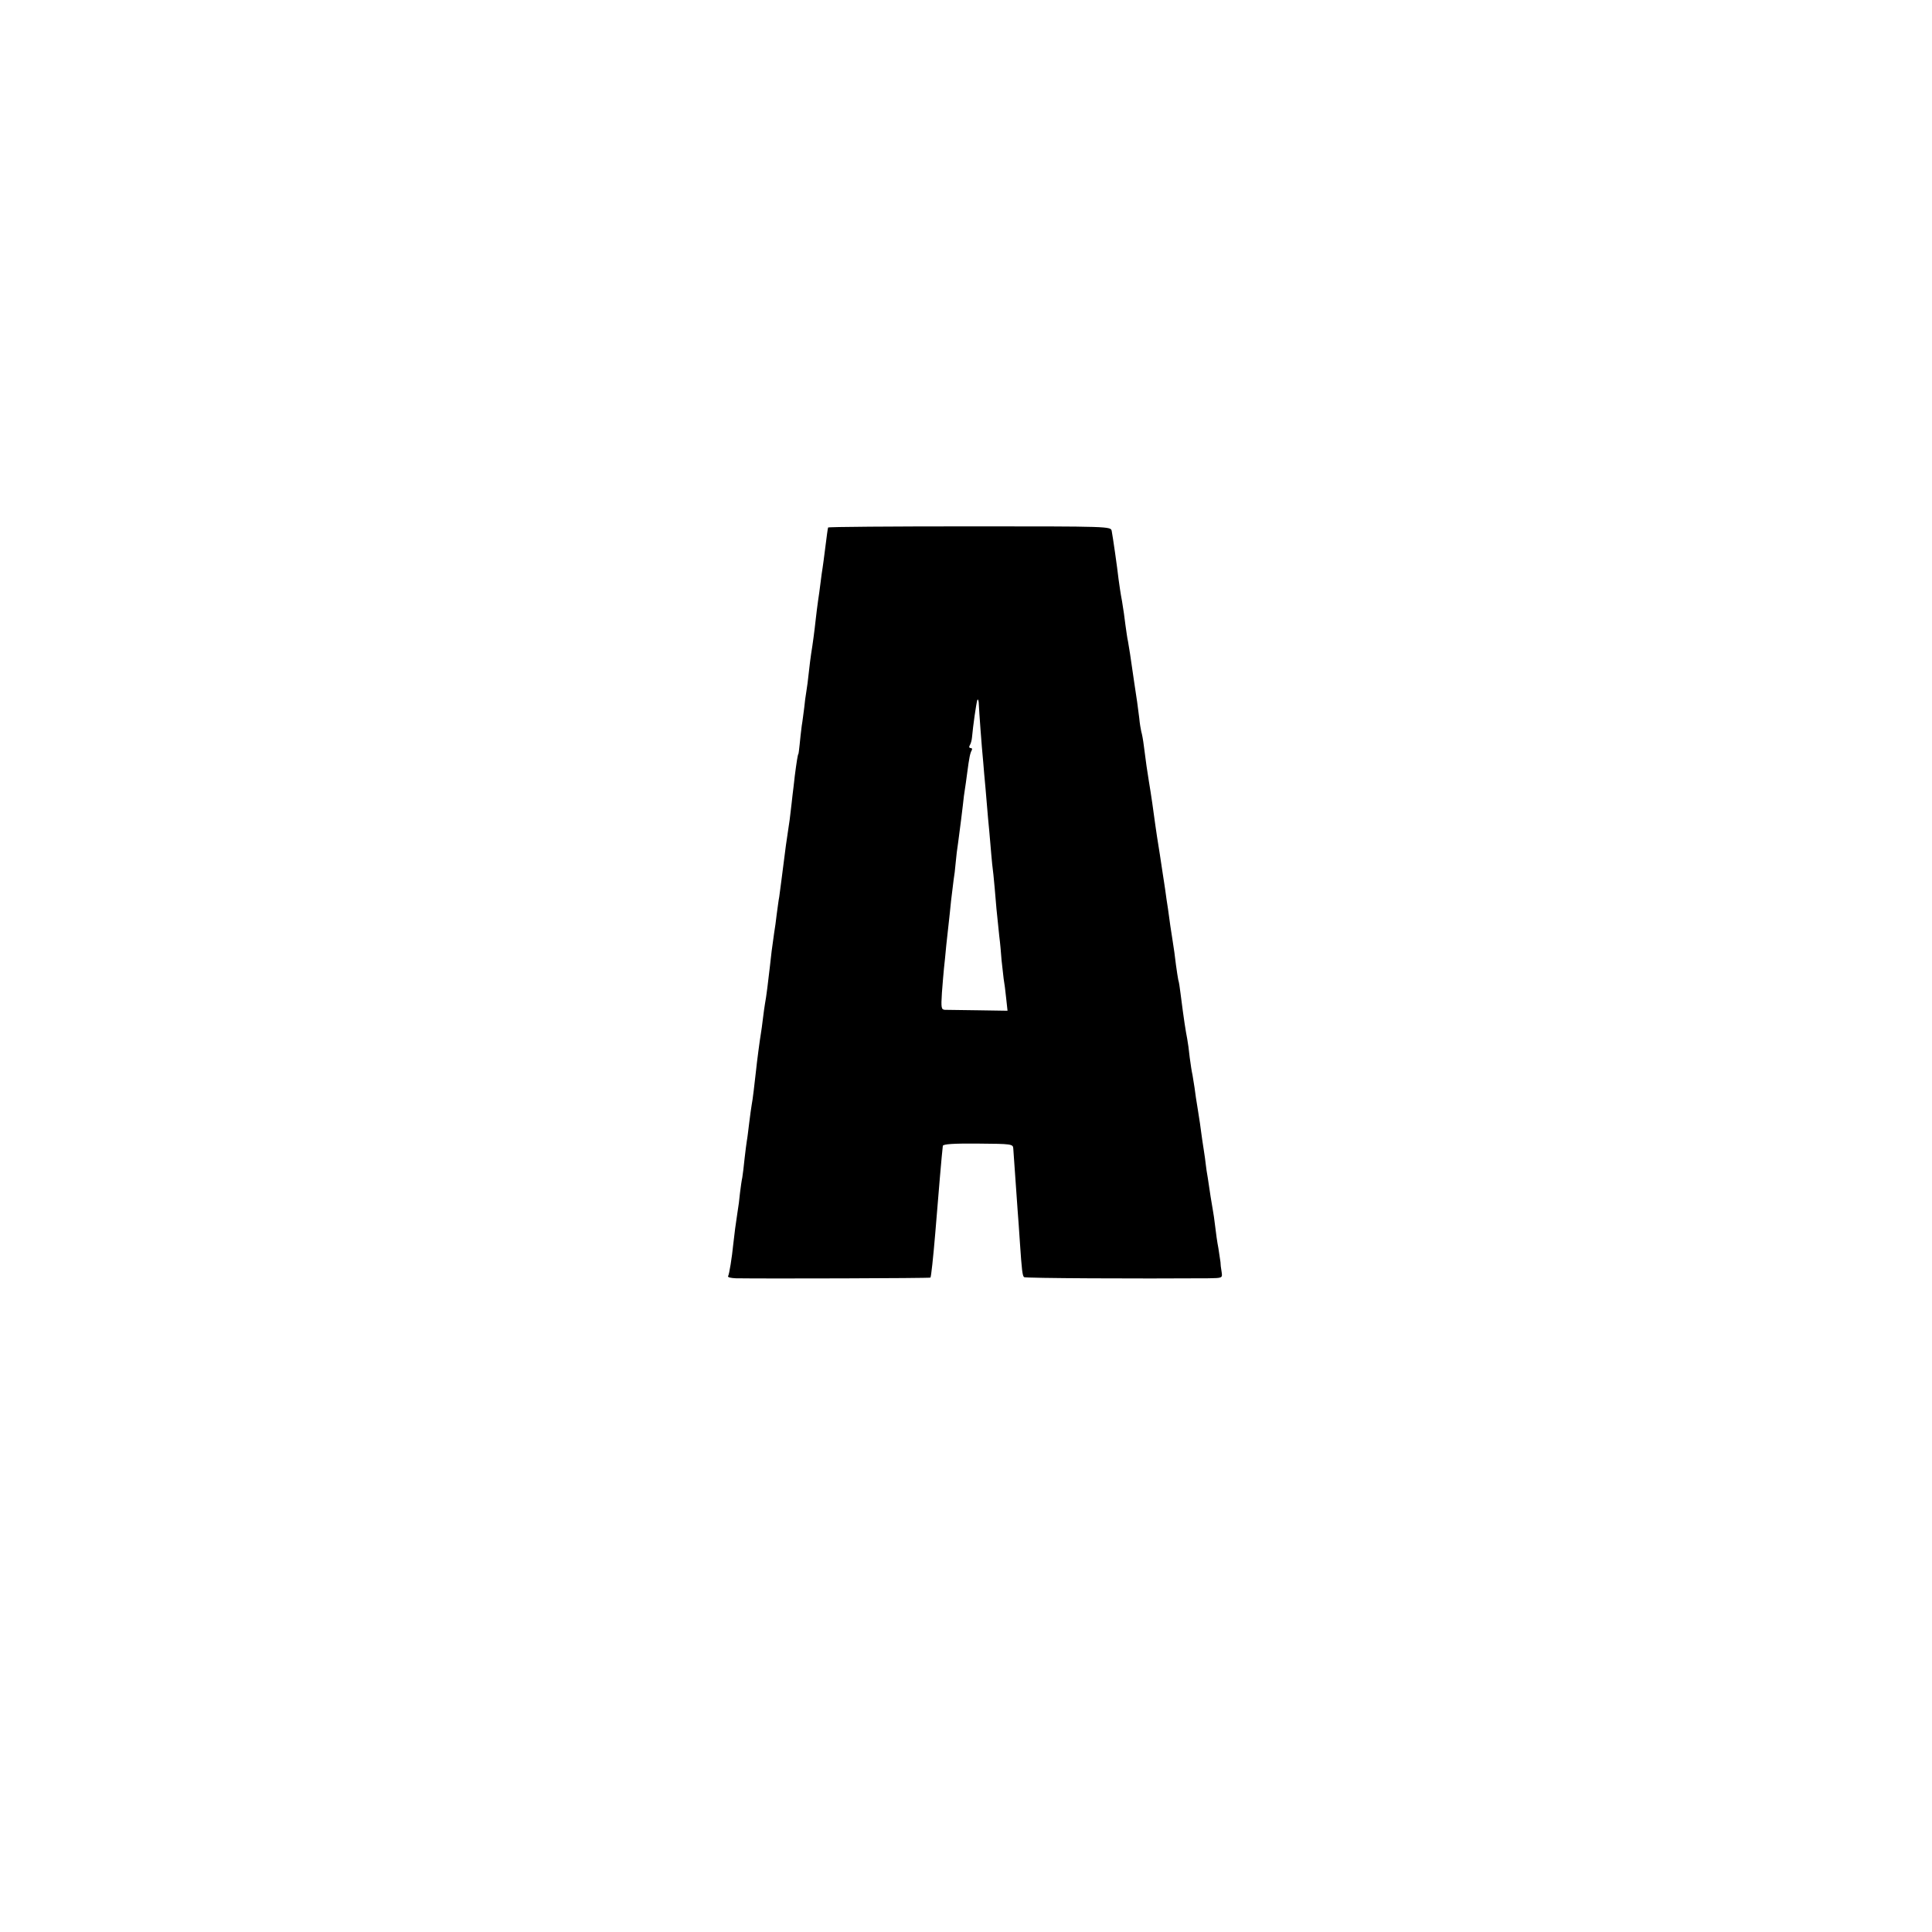
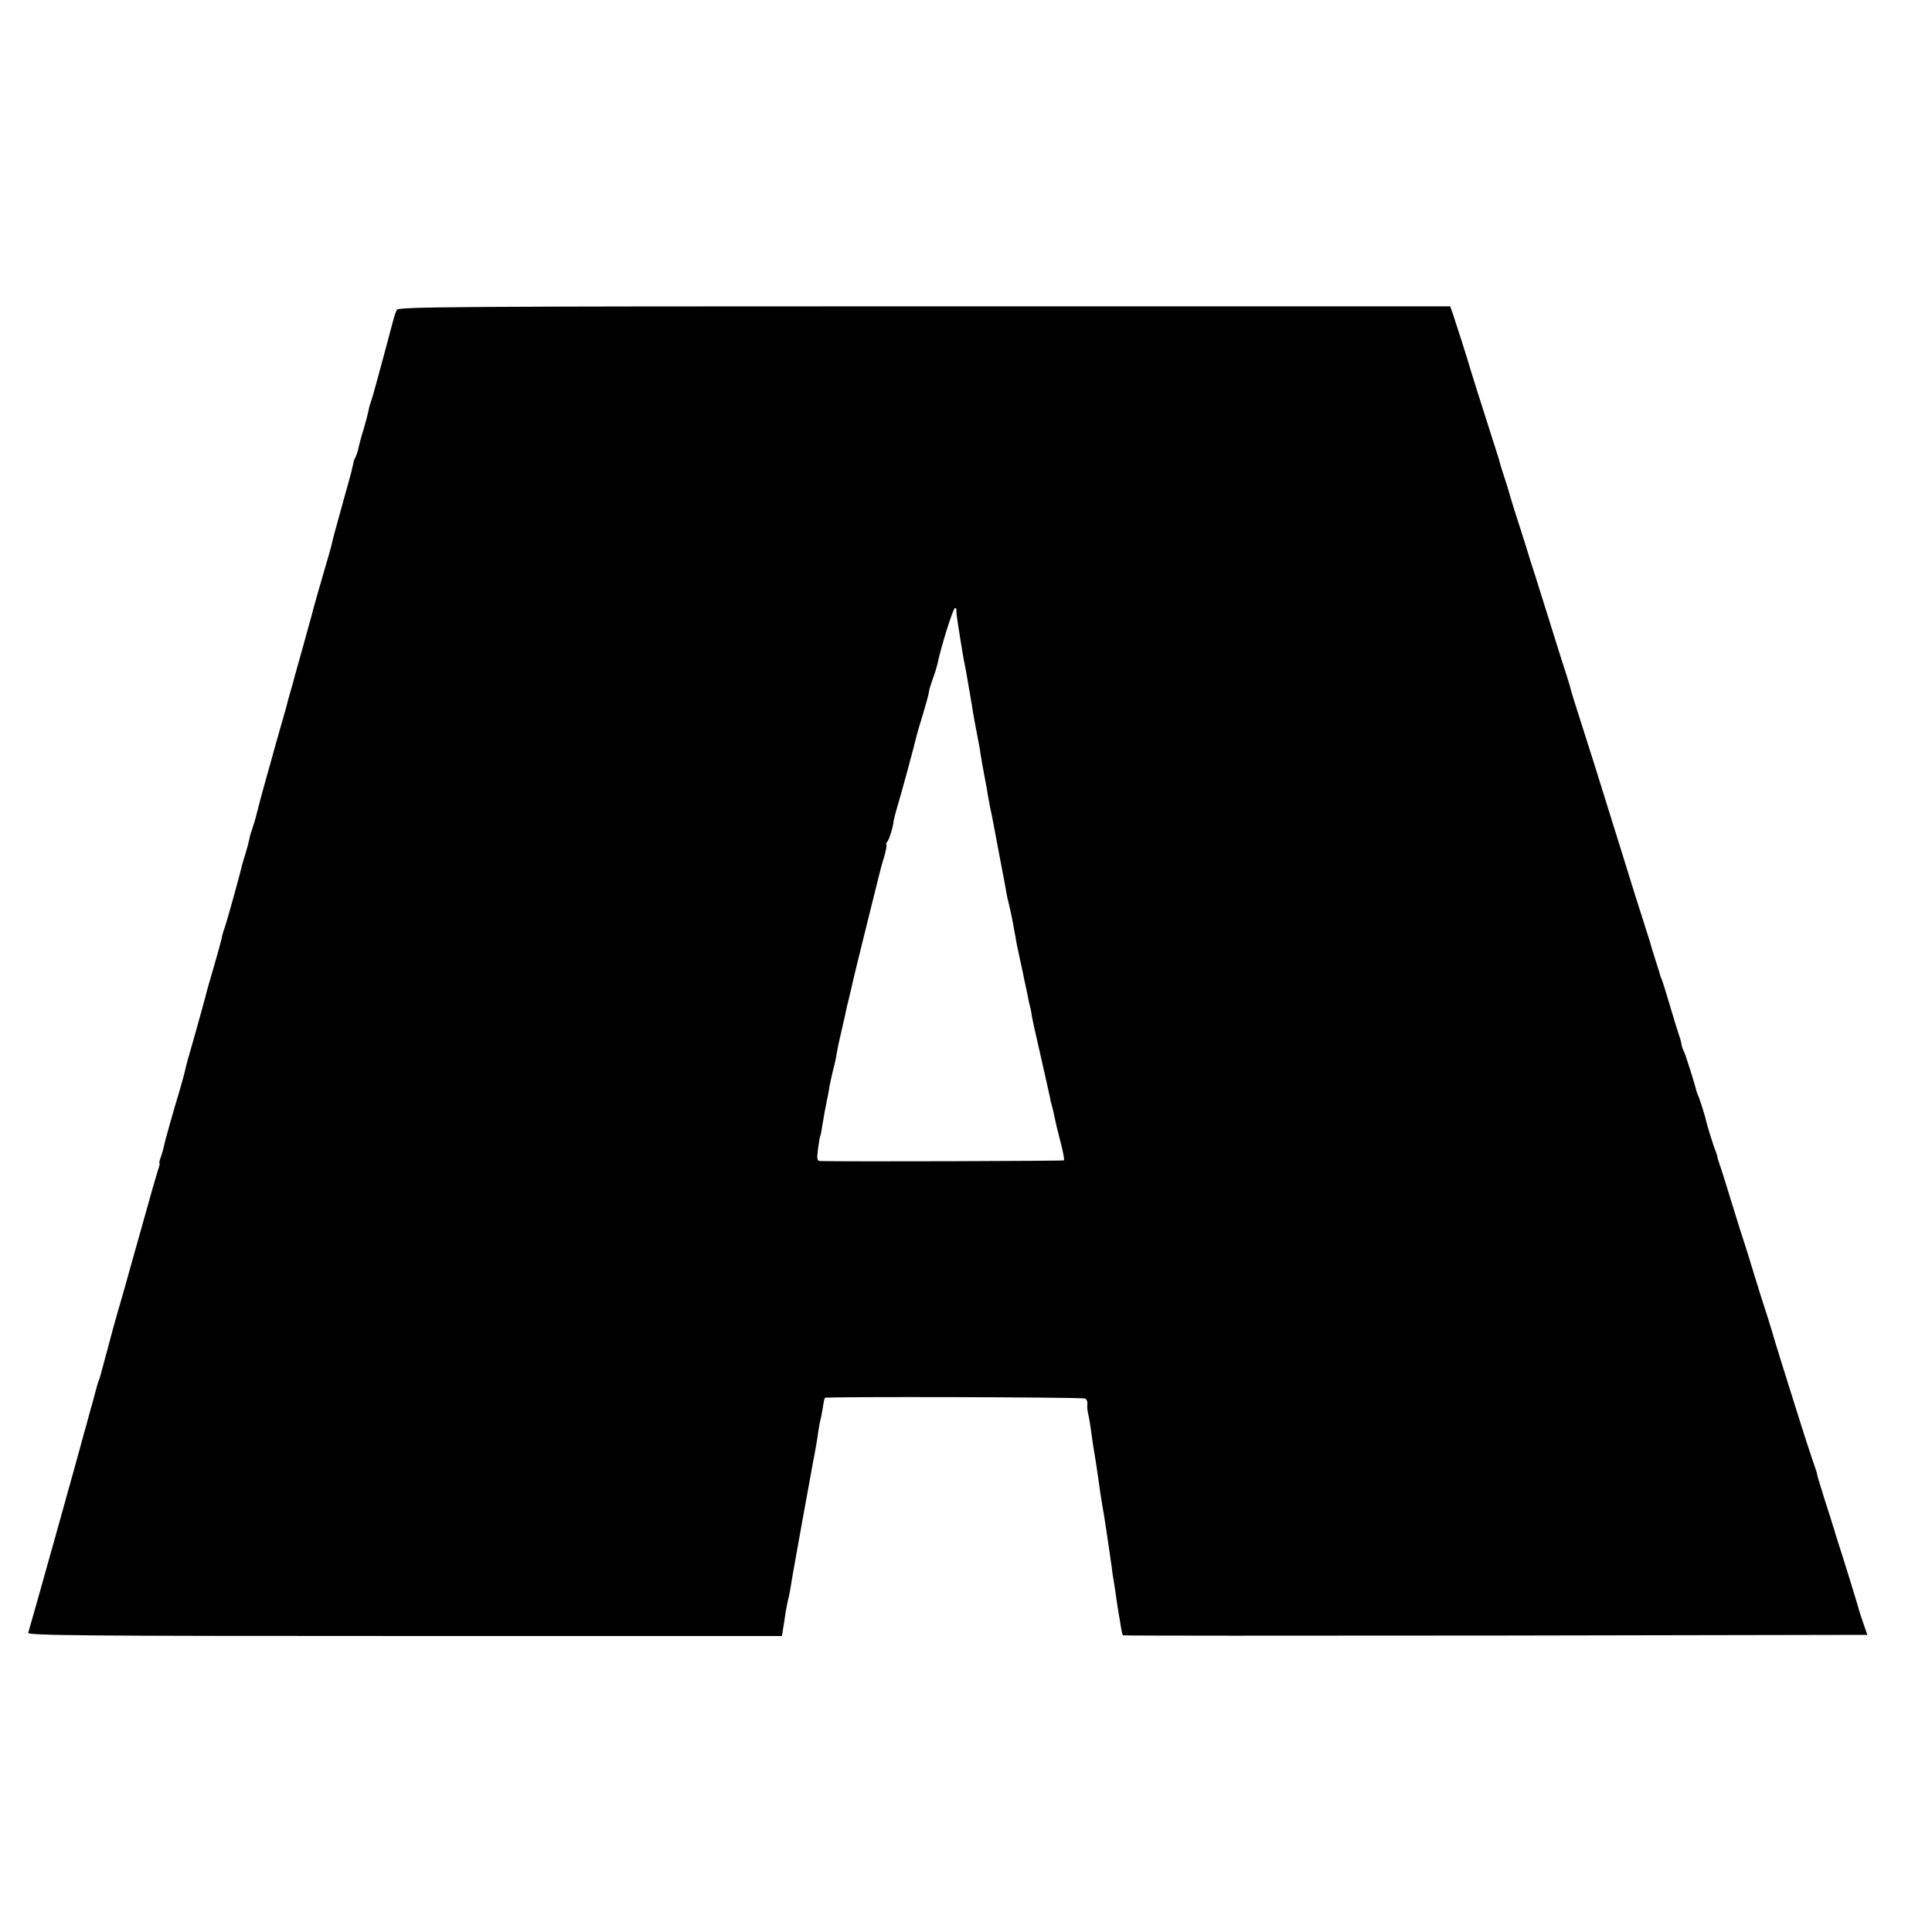
<svg xmlns="http://www.w3.org/2000/svg" version="1.0" width="842pt" height="842pt" viewBox="0 0 842 842" preserveAspectRatio="xMidYMid meet">
  <g transform="translate(0,842) scale(0.1,-0.1)" fill="#000000" stroke="none">
-     <path d="M3609 6121 c-2 -7 -5 -30 -14 -101 -4 -30 -8 -64 -10 -75 -2 -11 -6 -40 -9 -65 -3 -25 -8 -61 -11 -80 -3 -19 -7 -55 -10 -80 -5 -47 -13 -107 -20 -150 -2 -14 -7 -50 -10 -80 -3 -30 -8 -68 -11 -85 -3 -16 -7 -48 -9 -69 -3 -21 -7 -57 -11 -80 -3 -23 -7 -59 -9 -81 -2 -22 -5 -40 -5 -40 -3 0 -9 -41 -16 -95 -3 -30 -8 -68 -10 -85 -2 -16 -5 -48 -8 -70 -2 -22 -7 -56 -10 -75 -3 -19 -8 -53 -11 -75 -5 -38 -7 -54 -20 -156 -3 -23 -7 -53 -9 -68 -3 -14 -7 -48 -11 -76 -3 -27 -8 -63 -11 -80 -8 -54 -15 -109 -19 -150 -6 -54 -16 -135 -21 -159 -2 -11 -6 -40 -9 -65 -3 -25 -7 -55 -9 -66 -4 -22 -18 -128 -21 -160 -6 -54 -15 -132 -19 -150 -2 -11 -7 -47 -11 -80 -4 -32 -8 -67 -10 -76 -2 -10 -6 -45 -10 -78 -3 -33 -8 -70 -10 -83 -3 -13 -7 -43 -10 -67 -2 -24 -7 -62 -11 -85 -8 -51 -13 -91 -18 -136 -6 -61 -18 -135 -23 -142 -2 -5 13 -8 34 -9 122 -2 845 0 848 3 3 3 12 86 21 193 13 162 29 350 33 381 1 8 48 11 154 10 145 -1 152 -2 153 -21 2 -24 14 -201 19 -270 2 -27 7 -91 10 -141 8 -119 11 -144 18 -150 4 -5 501 -7 804 -5 61 1 61 1 57 28 -3 16 -5 35 -5 43 -1 8 -5 35 -9 60 -5 25 -11 68 -14 95 -3 28 -8 59 -10 70 -2 11 -6 38 -10 60 -3 22 -9 58 -12 80 -4 22 -8 49 -9 60 -1 11 -5 40 -9 65 -4 25 -9 59 -11 75 -2 17 -8 59 -14 95 -6 36 -13 81 -15 100 -3 19 -7 44 -9 56 -3 12 -8 45 -12 75 -3 30 -8 67 -11 82 -7 36 -14 79 -29 197 -3 25 -7 52 -10 60 -2 8 -6 38 -10 65 -3 28 -10 79 -16 115 -6 36 -12 79 -14 95 -2 17 -7 50 -11 75 -3 25 -8 56 -10 70 -2 14 -11 70 -19 125 -9 55 -18 114 -20 130 -8 60 -18 131 -28 190 -6 35 -14 91 -22 155 -3 25 -8 52 -11 61 -2 9 -7 36 -9 60 -3 24 -7 55 -9 69 -4 23 -19 129 -31 210 -3 19 -7 44 -9 55 -3 11 -7 43 -11 70 -3 28 -10 75 -15 105 -6 30 -12 73 -15 95 -6 54 -25 185 -30 211 -4 20 -5 20 -620 20 -338 0 -616 -2 -616 -5z m657 -773 c1 -25 12 -179 19 -249 2 -24 6 -75 10 -114 3 -38 8 -97 11 -130 3 -33 8 -82 10 -110 2 -27 6 -68 8 -90 3 -22 8 -69 11 -105 5 -65 9 -107 20 -210 4 -30 8 -77 10 -105 3 -27 7 -63 9 -80 3 -16 8 -55 11 -85 l6 -55 -128 2 c-70 1 -136 2 -145 2 -16 1 -17 9 -13 74 3 39 7 88 9 107 2 19 7 64 10 100 4 36 9 81 11 100 2 19 7 62 10 95 4 33 9 74 11 90 3 17 7 50 9 75 2 25 7 65 11 90 12 93 14 106 20 158 3 29 7 61 9 71 2 10 6 42 10 71 9 69 13 88 20 100 3 6 1 10 -5 10 -6 0 -8 5 -3 13 4 6 8 21 9 32 5 55 18 145 23 163 3 9 7 -2 7 -20z" />
+     <path d="M1730 7070 c-4 -8 -9 -19 -10 -25 -2 -5 -4 -14 -6 -20 -1 -5 -21 -80 -44 -165 -23 -85 -45 -166 -50 -180 -5 -14 -12 -36 -14 -50 -3 -14 -12 -50 -21 -80 -10 -30 -19 -66 -22 -79 -2 -13 -8 -31 -12 -40 -5 -9 -9 -19 -10 -23 -1 -5 -1 -9 -2 -10 0 -2 -2 -10 -4 -18 -1 -8 -17 -67 -35 -130 -41 -147 -50 -181 -55 -205 -3 -11 -13 -49 -24 -85 -17 -57 -54 -186 -65 -230 -2 -8 -19 -67 -36 -130 -18 -63 -33 -119 -35 -125 -1 -5 -8 -30 -15 -55 -7 -25 -14 -50 -16 -56 -1 -7 -14 -54 -29 -105 -15 -52 -29 -101 -31 -109 -2 -8 -13 -49 -25 -90 -32 -114 -39 -141 -50 -185 -5 -22 -14 -51 -19 -65 -5 -14 -12 -36 -14 -50 -3 -14 -10 -41 -16 -60 -6 -19 -13 -42 -15 -50 -10 -44 -67 -249 -75 -270 -5 -14 -12 -36 -14 -50 -3 -14 -19 -72 -36 -130 -17 -58 -33 -114 -35 -125 -3 -11 -21 -76 -40 -145 -40 -138 -43 -150 -50 -182 -3 -13 -12 -45 -20 -73 -29 -96 -67 -230 -71 -252 -2 -12 -9 -34 -14 -48 -5 -14 -7 -25 -5 -25 2 0 0 -11 -5 -25 -5 -13 -45 -154 -89 -312 -44 -159 -85 -301 -90 -318 -5 -16 -24 -84 -41 -150 -18 -66 -34 -127 -37 -135 -7 -18 -10 -28 -17 -55 -3 -11 -14 -54 -26 -95 -11 -41 -22 -82 -25 -90 -15 -60 -238 -856 -242 -866 -4 -12 261 -14 1640 -14 l1645 0 5 33 c3 17 8 50 11 72 4 22 9 47 11 55 3 8 7 32 11 54 3 21 8 48 10 60 2 11 6 35 9 51 6 34 46 257 76 420 12 61 23 126 25 145 3 19 7 42 9 50 3 8 7 33 11 55 3 22 7 41 9 43 6 6 1125 3 1135 -3 6 -4 10 -14 9 -23 -2 -10 0 -30 4 -47 4 -16 9 -48 12 -70 3 -22 7 -53 10 -70 9 -51 14 -88 20 -128 7 -52 14 -98 19 -127 10 -54 29 -185 41 -269 3 -30 9 -63 11 -75 2 -11 6 -38 9 -61 3 -22 8 -51 10 -65 3 -14 7 -41 10 -60 3 -19 7 -36 9 -37 1 -2 732 -2 1624 -1 l1620 3 -17 50 c-10 28 -18 53 -19 58 -1 7 -71 234 -95 307 -6 19 -12 38 -13 43 -1 4 -3 9 -4 12 -1 3 -3 8 -4 13 -1 4 -16 52 -34 107 -17 55 -32 103 -32 107 0 5 -9 32 -19 60 -10 29 -38 114 -61 188 -23 74 -58 185 -77 245 -19 61 -36 117 -38 125 -2 8 -13 42 -23 75 -11 33 -37 114 -57 180 -20 66 -40 131 -45 145 -5 14 -30 93 -55 175 -25 83 -49 157 -52 165 -3 8 -7 20 -8 25 0 6 -4 17 -7 25 -9 21 -39 118 -42 133 -2 13 -24 84 -33 107 -4 8 -7 17 -8 20 -8 33 -48 160 -55 175 -6 11 -12 29 -13 40 -2 11 -7 27 -10 35 -3 8 -20 62 -37 120 -17 58 -34 112 -37 120 -4 8 -7 17 -8 20 0 3 -9 32 -20 65 -10 33 -19 62 -20 65 0 3 -6 21 -12 40 -23 70 -82 258 -121 385 -110 354 -137 439 -174 554 -22 68 -41 129 -42 135 -1 6 -9 34 -18 61 -9 28 -40 124 -68 215 -28 91 -60 190 -69 220 -10 30 -30 93 -44 140 -15 47 -36 114 -48 150 -11 36 -22 72 -24 80 -2 8 -11 37 -20 64 -9 26 -18 56 -20 65 -2 9 -16 52 -30 96 -37 115 -98 308 -101 320 -4 16 -62 198 -73 230 l-11 30 -2291 0 c-2031 0 -2292 -2 -2299 -15z m2438 -1307 c-1 -5 2 -33 7 -63 5 -30 10 -62 11 -70 4 -26 15 -92 20 -114 6 -29 10 -56 29 -166 8 -52 20 -115 25 -140 5 -25 12 -61 14 -80 3 -19 10 -57 15 -85 5 -27 13 -67 16 -89 4 -21 9 -48 11 -60 6 -25 7 -30 40 -206 14 -74 28 -146 30 -160 2 -14 7 -36 11 -50 3 -14 7 -32 9 -40 2 -8 6 -31 10 -50 3 -19 8 -44 10 -55 1 -11 10 -54 19 -95 9 -41 18 -82 19 -90 2 -8 7 -33 12 -55 4 -22 9 -44 10 -50 1 -5 3 -12 4 -15 1 -3 3 -14 5 -25 2 -19 13 -68 57 -260 11 -49 22 -98 24 -108 2 -10 5 -26 8 -35 3 -9 7 -28 10 -42 8 -38 13 -60 31 -129 9 -35 14 -65 12 -68 -4 -3 -944 -6 -1060 -3 -16 0 -18 6 -12 53 4 28 8 54 10 57 2 3 6 24 9 46 4 22 9 51 11 64 3 14 8 39 11 55 4 17 7 39 9 50 2 11 8 38 13 60 6 22 14 56 17 75 5 31 14 73 31 145 3 11 7 31 10 45 3 14 9 41 14 60 5 19 11 46 14 60 3 14 30 126 61 250 31 124 58 232 60 241 2 8 10 39 19 67 8 29 12 52 9 52 -3 0 -1 6 5 13 8 11 25 64 27 92 1 6 7 28 13 50 17 54 82 295 87 320 3 11 14 50 26 88 11 37 22 75 24 85 2 9 4 18 4 20 1 1 1 4 1 7 1 3 7 23 15 46 9 23 17 51 20 63 16 78 69 246 77 246 4 0 7 -3 6 -7z" />
  </g>
</svg>
